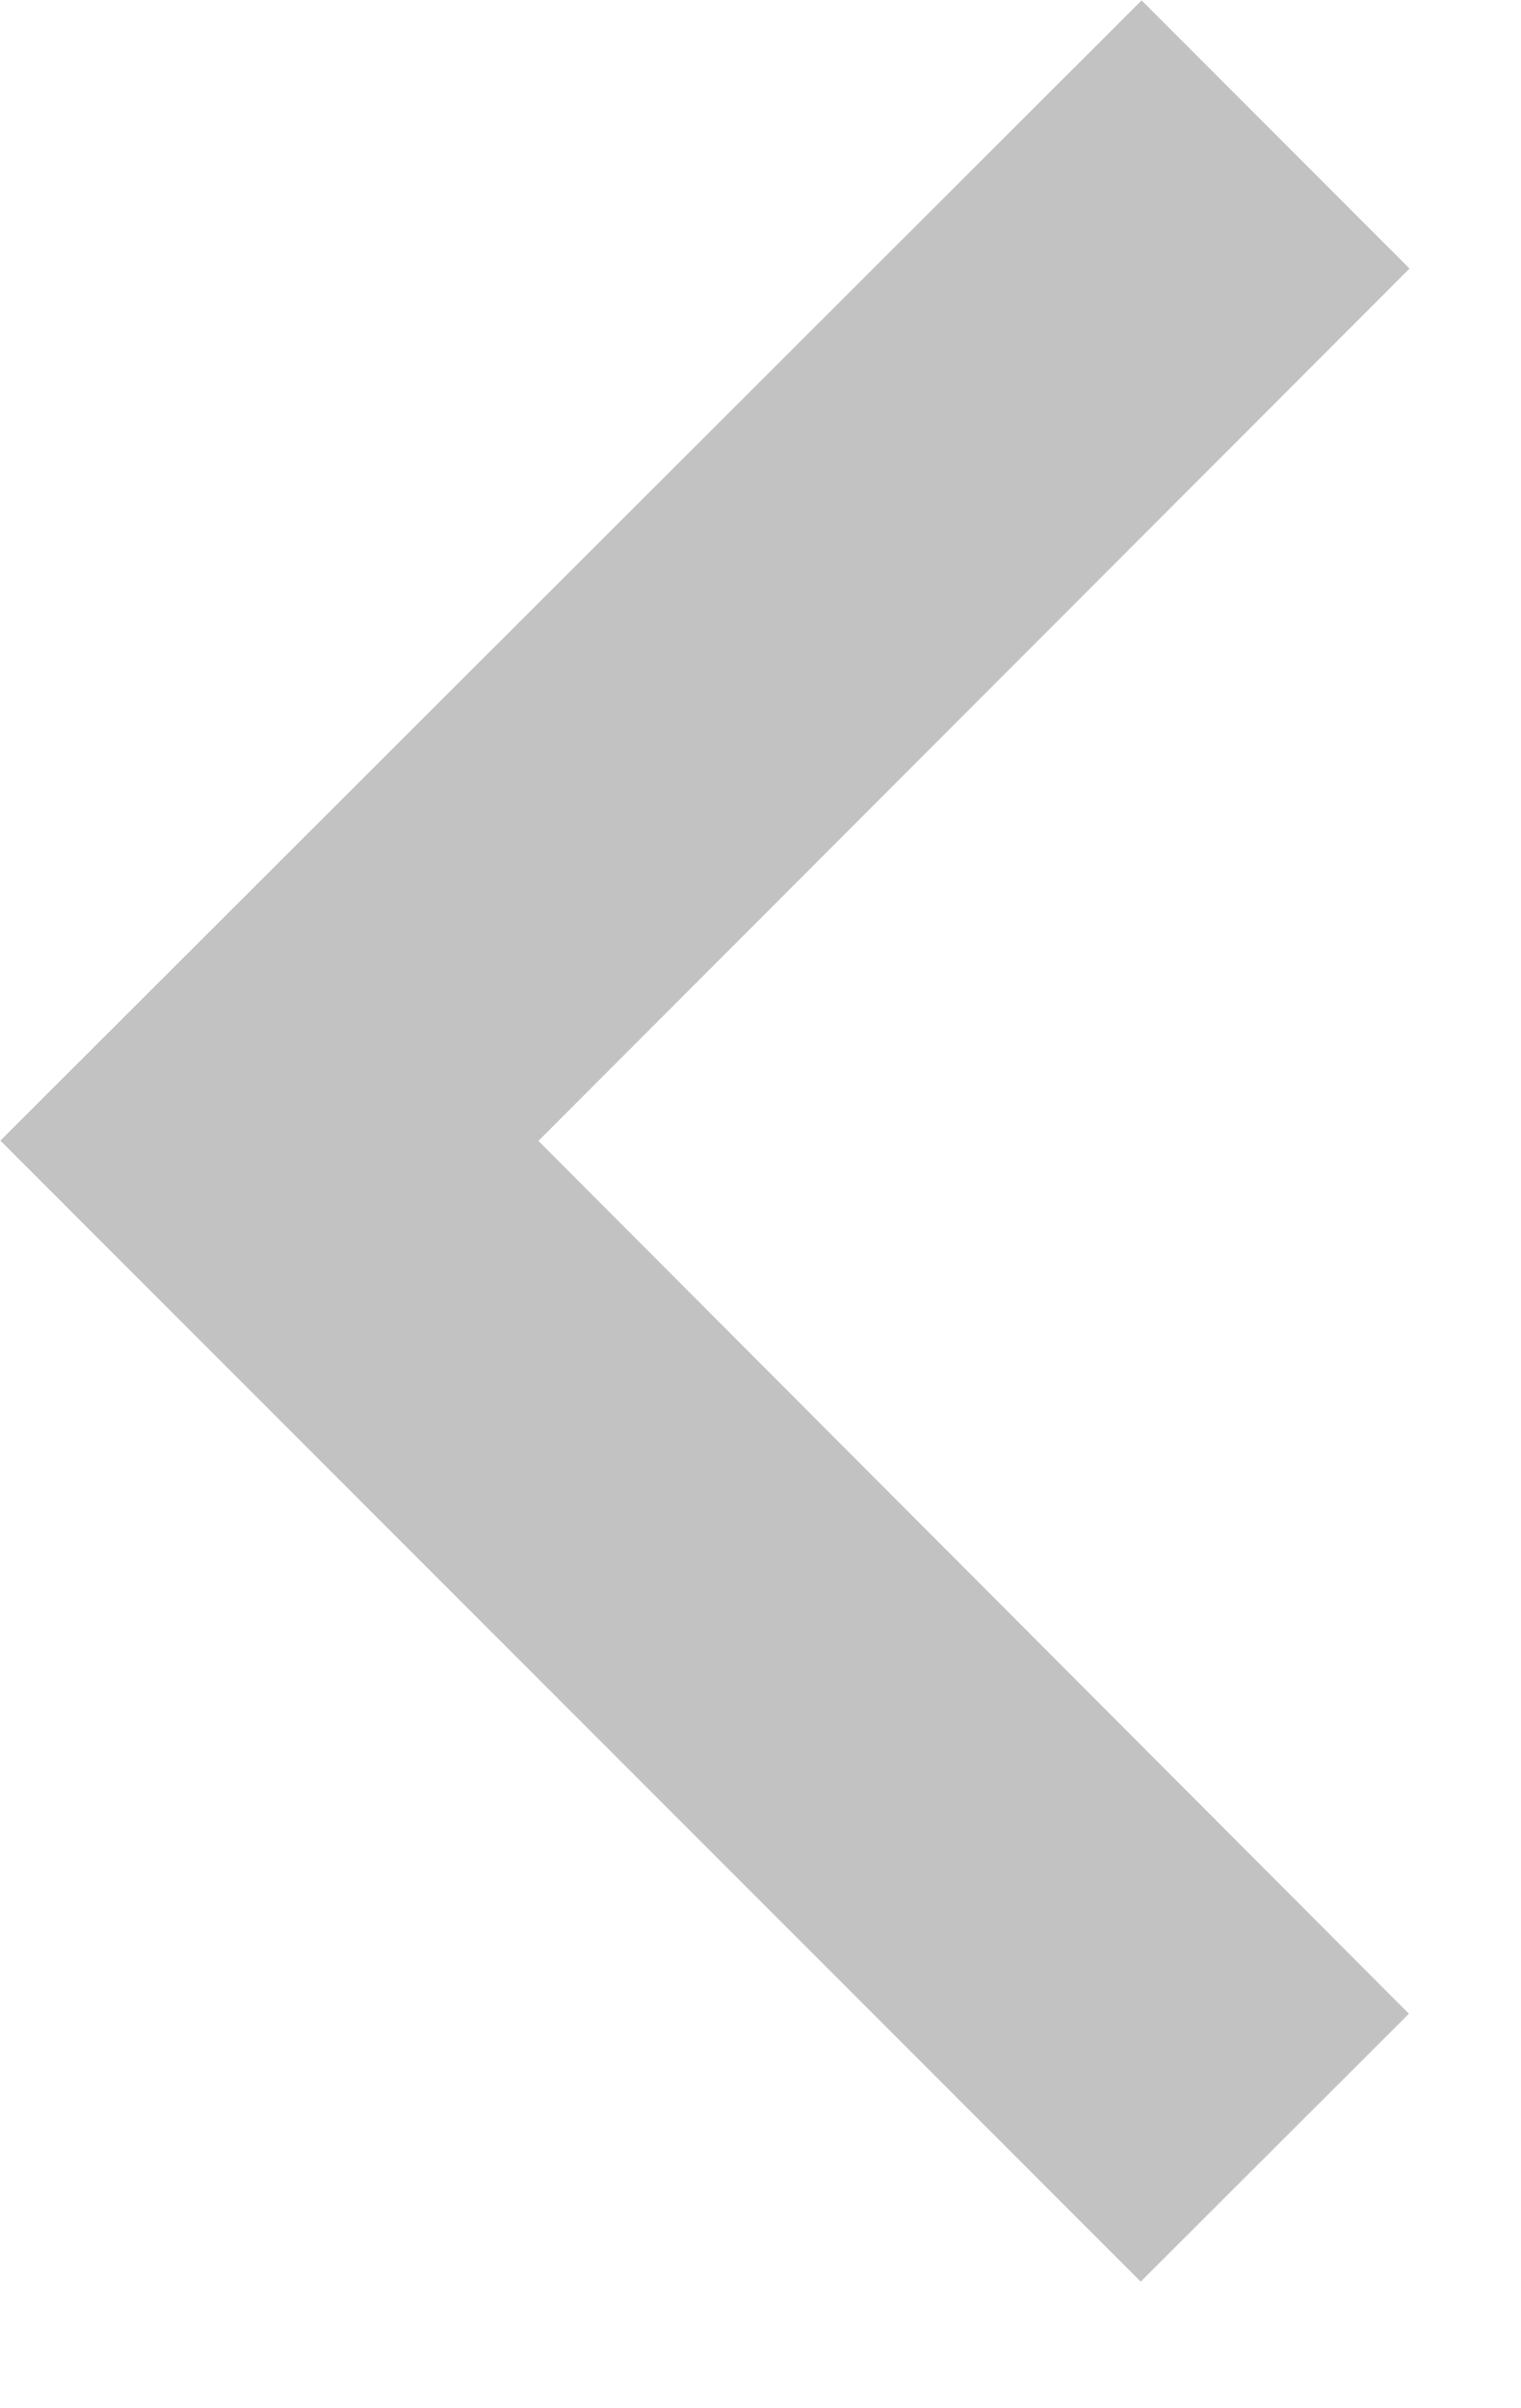
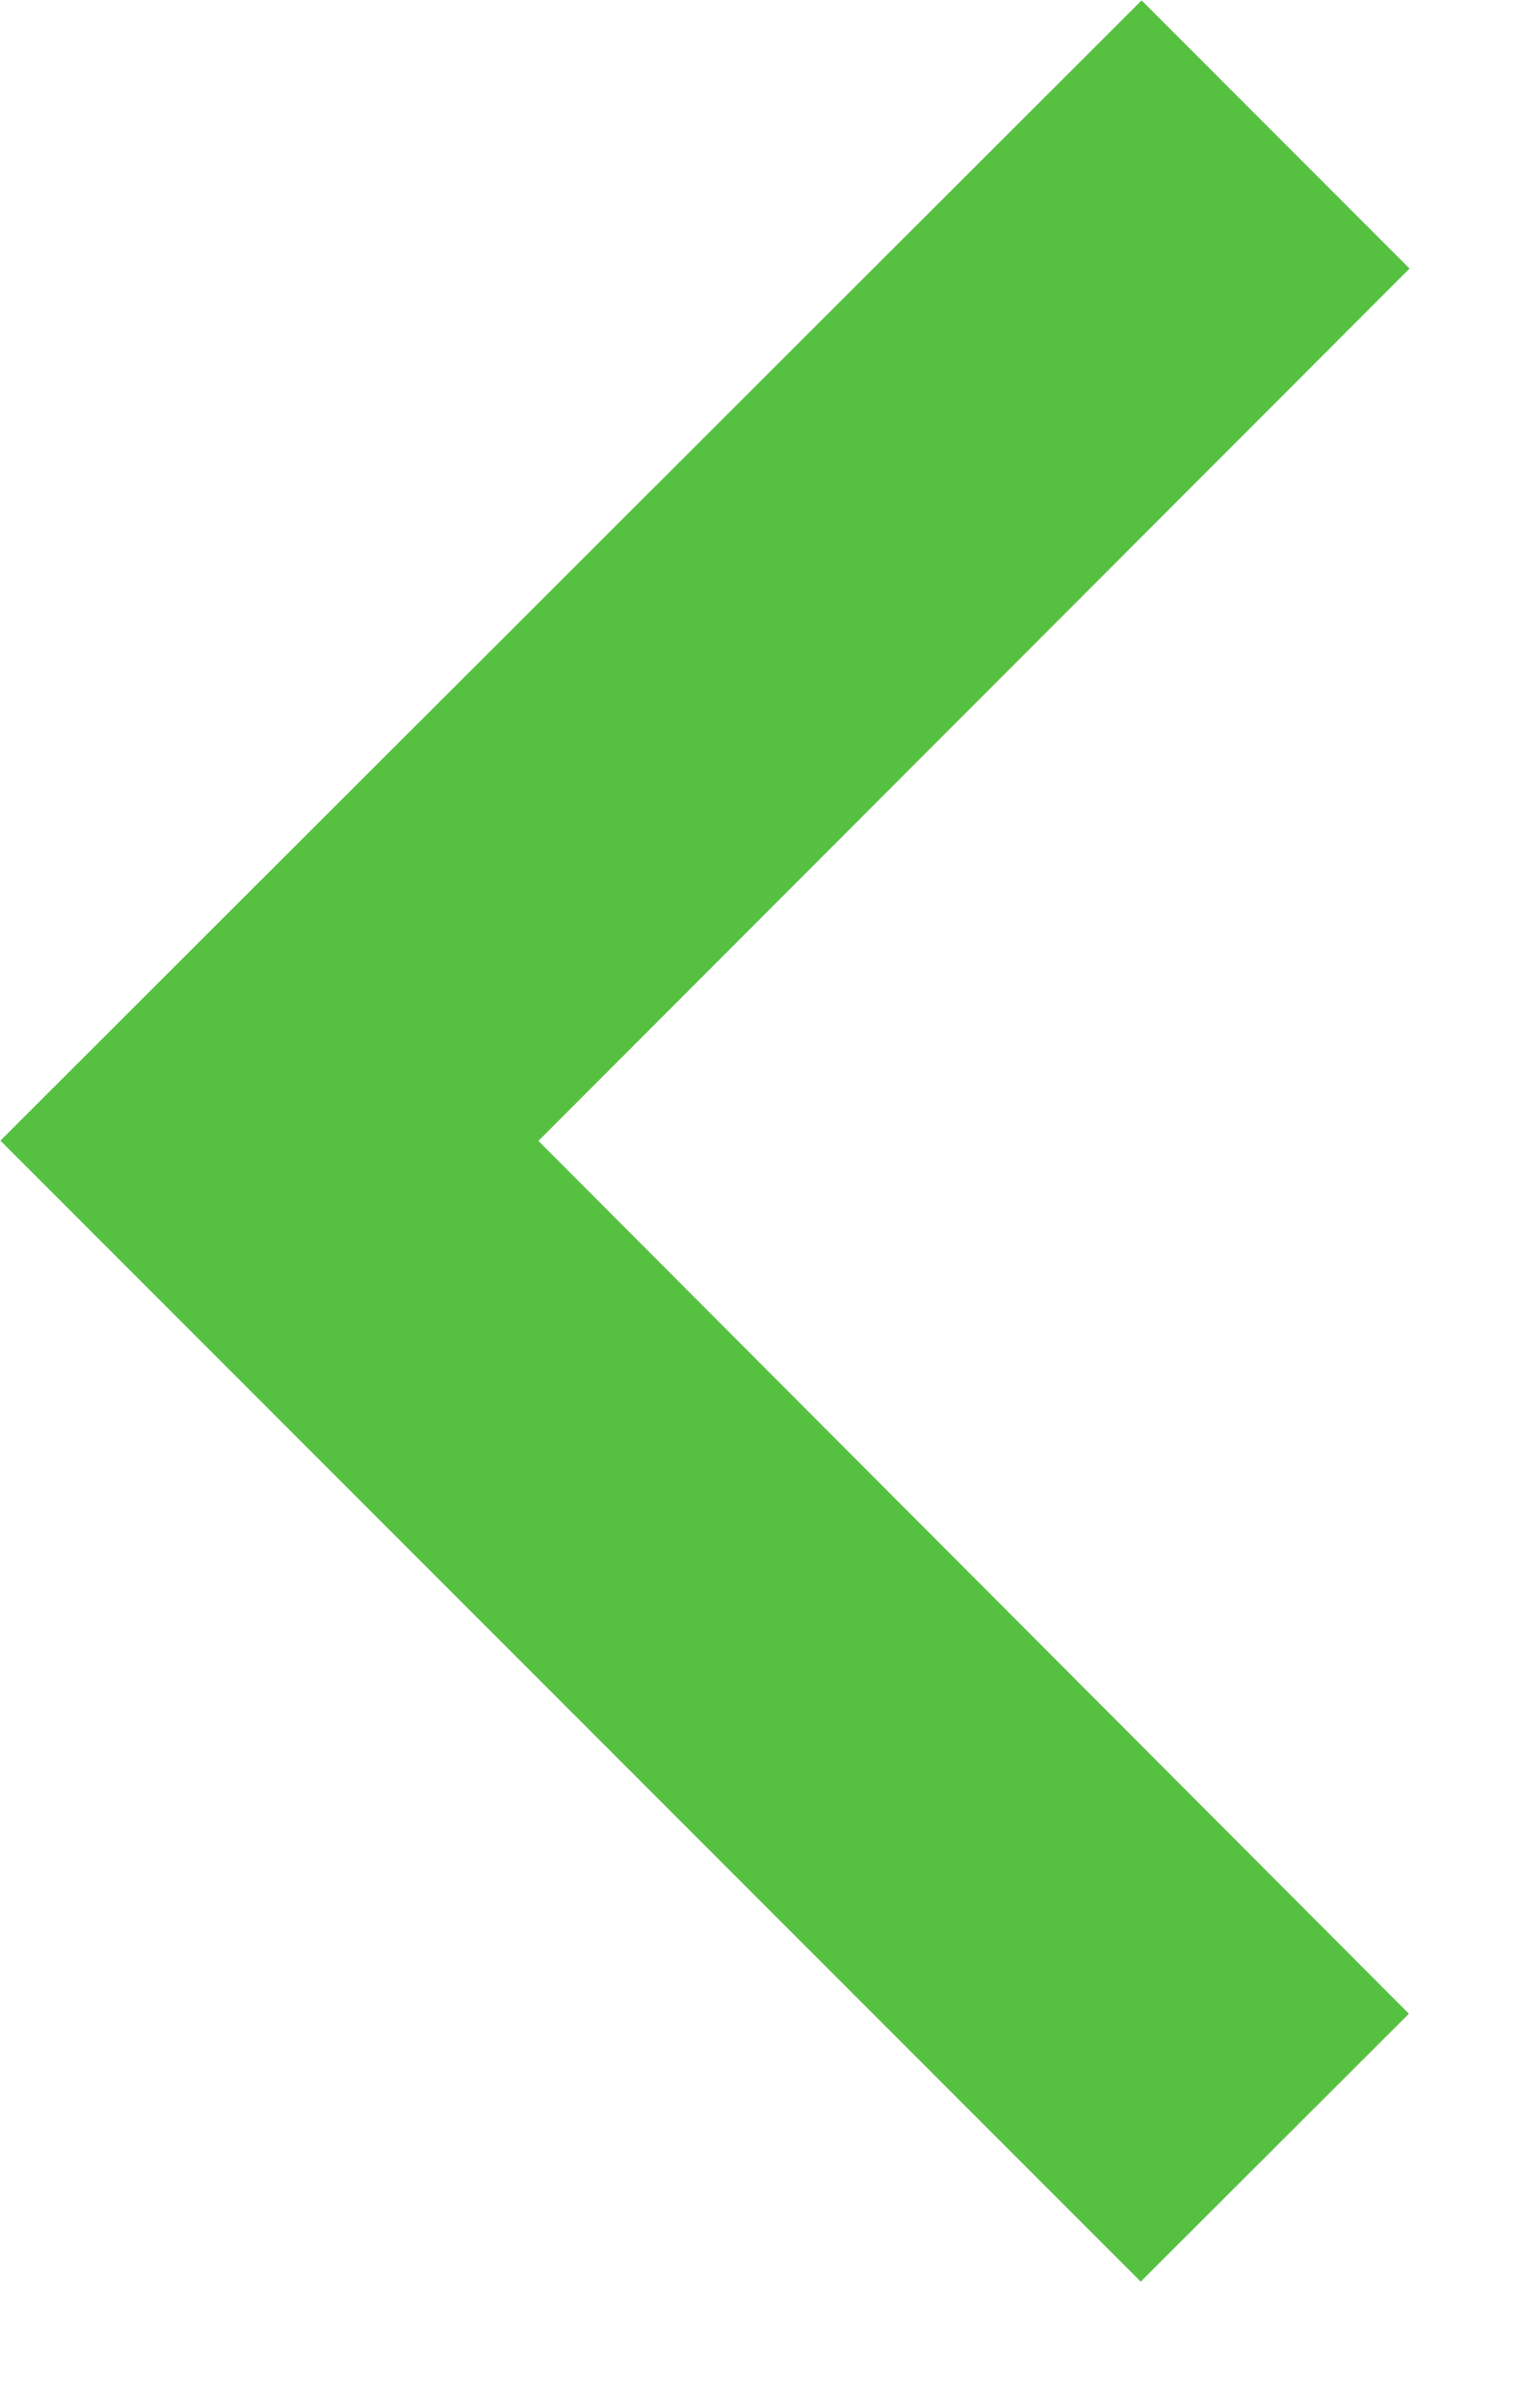
<svg xmlns="http://www.w3.org/2000/svg" width="12" height="19" viewBox="0 0 12 19" fill="none">
-   <path d="M9 18.003L11.116 15.889L4.248 9.002L11.121 2.119L9.007 0.003L0.003 9L9 18.003Z" fill="#C2C2C2" />
+   <path d="M9 18.003L11.116 15.889L4.248 9.002L11.121 2.119L9.007 0.003L0.003 9L9 18.003Z" fill="#56c041" />
</svg>
